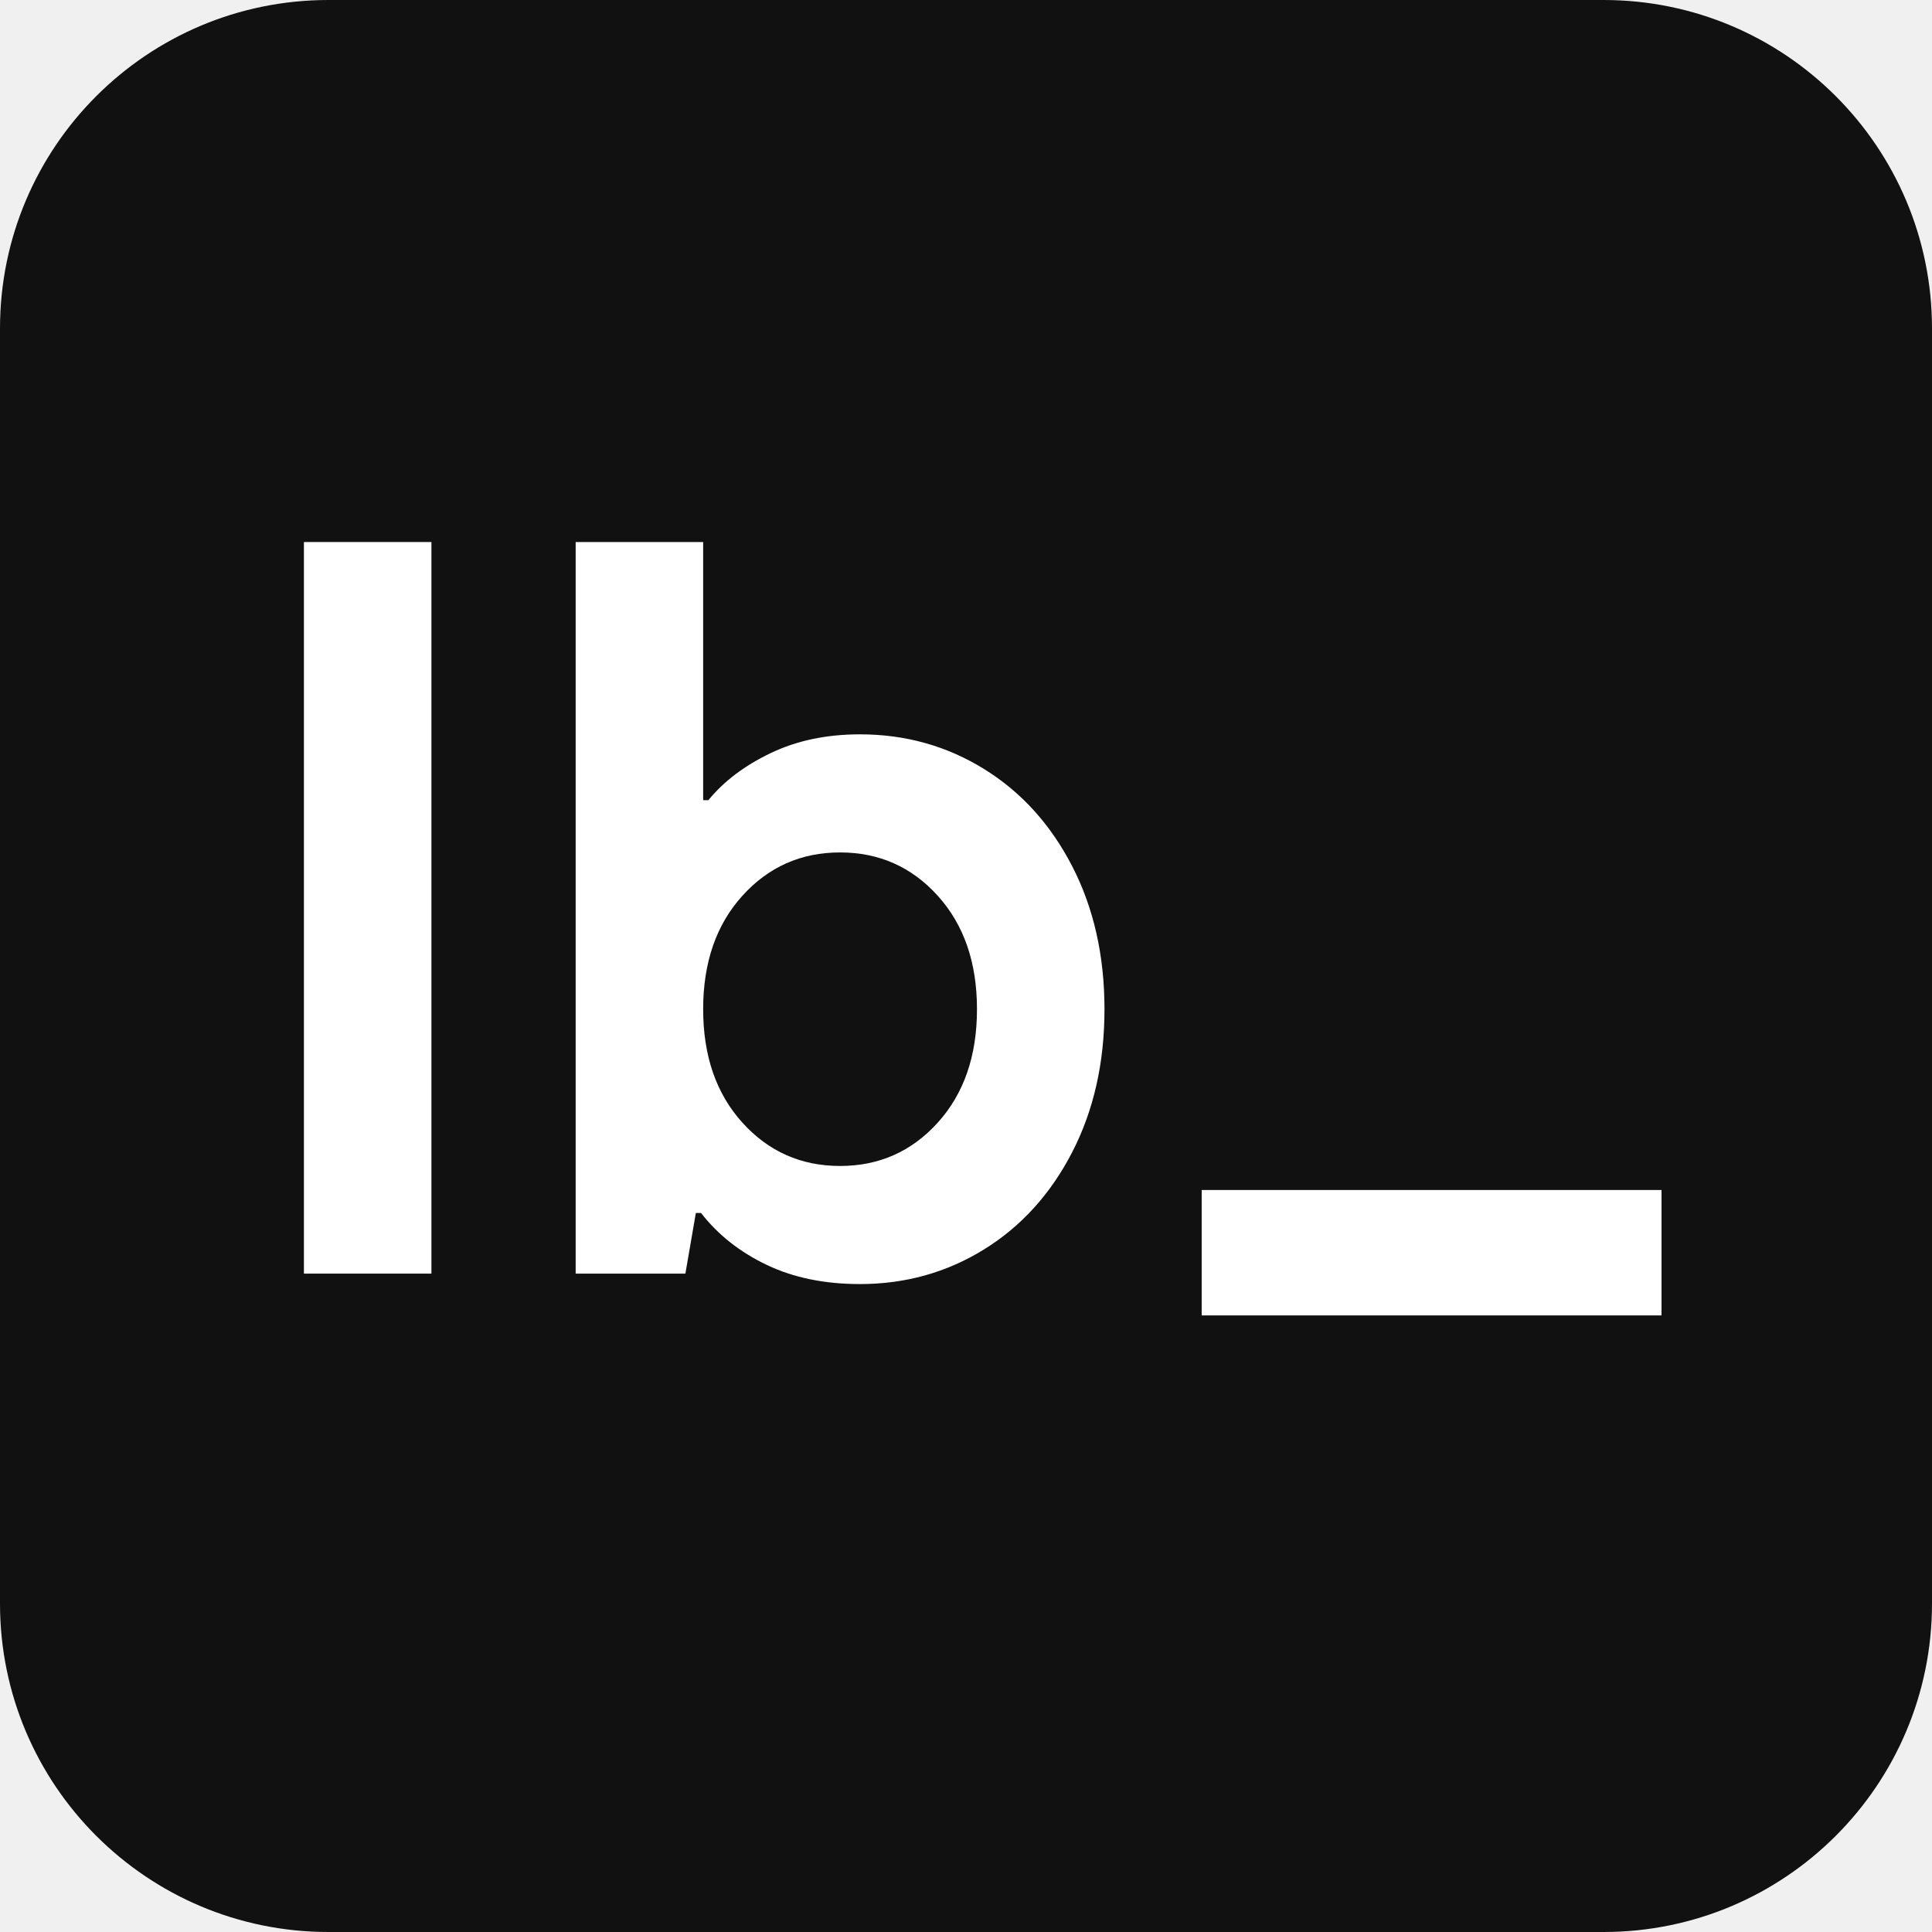
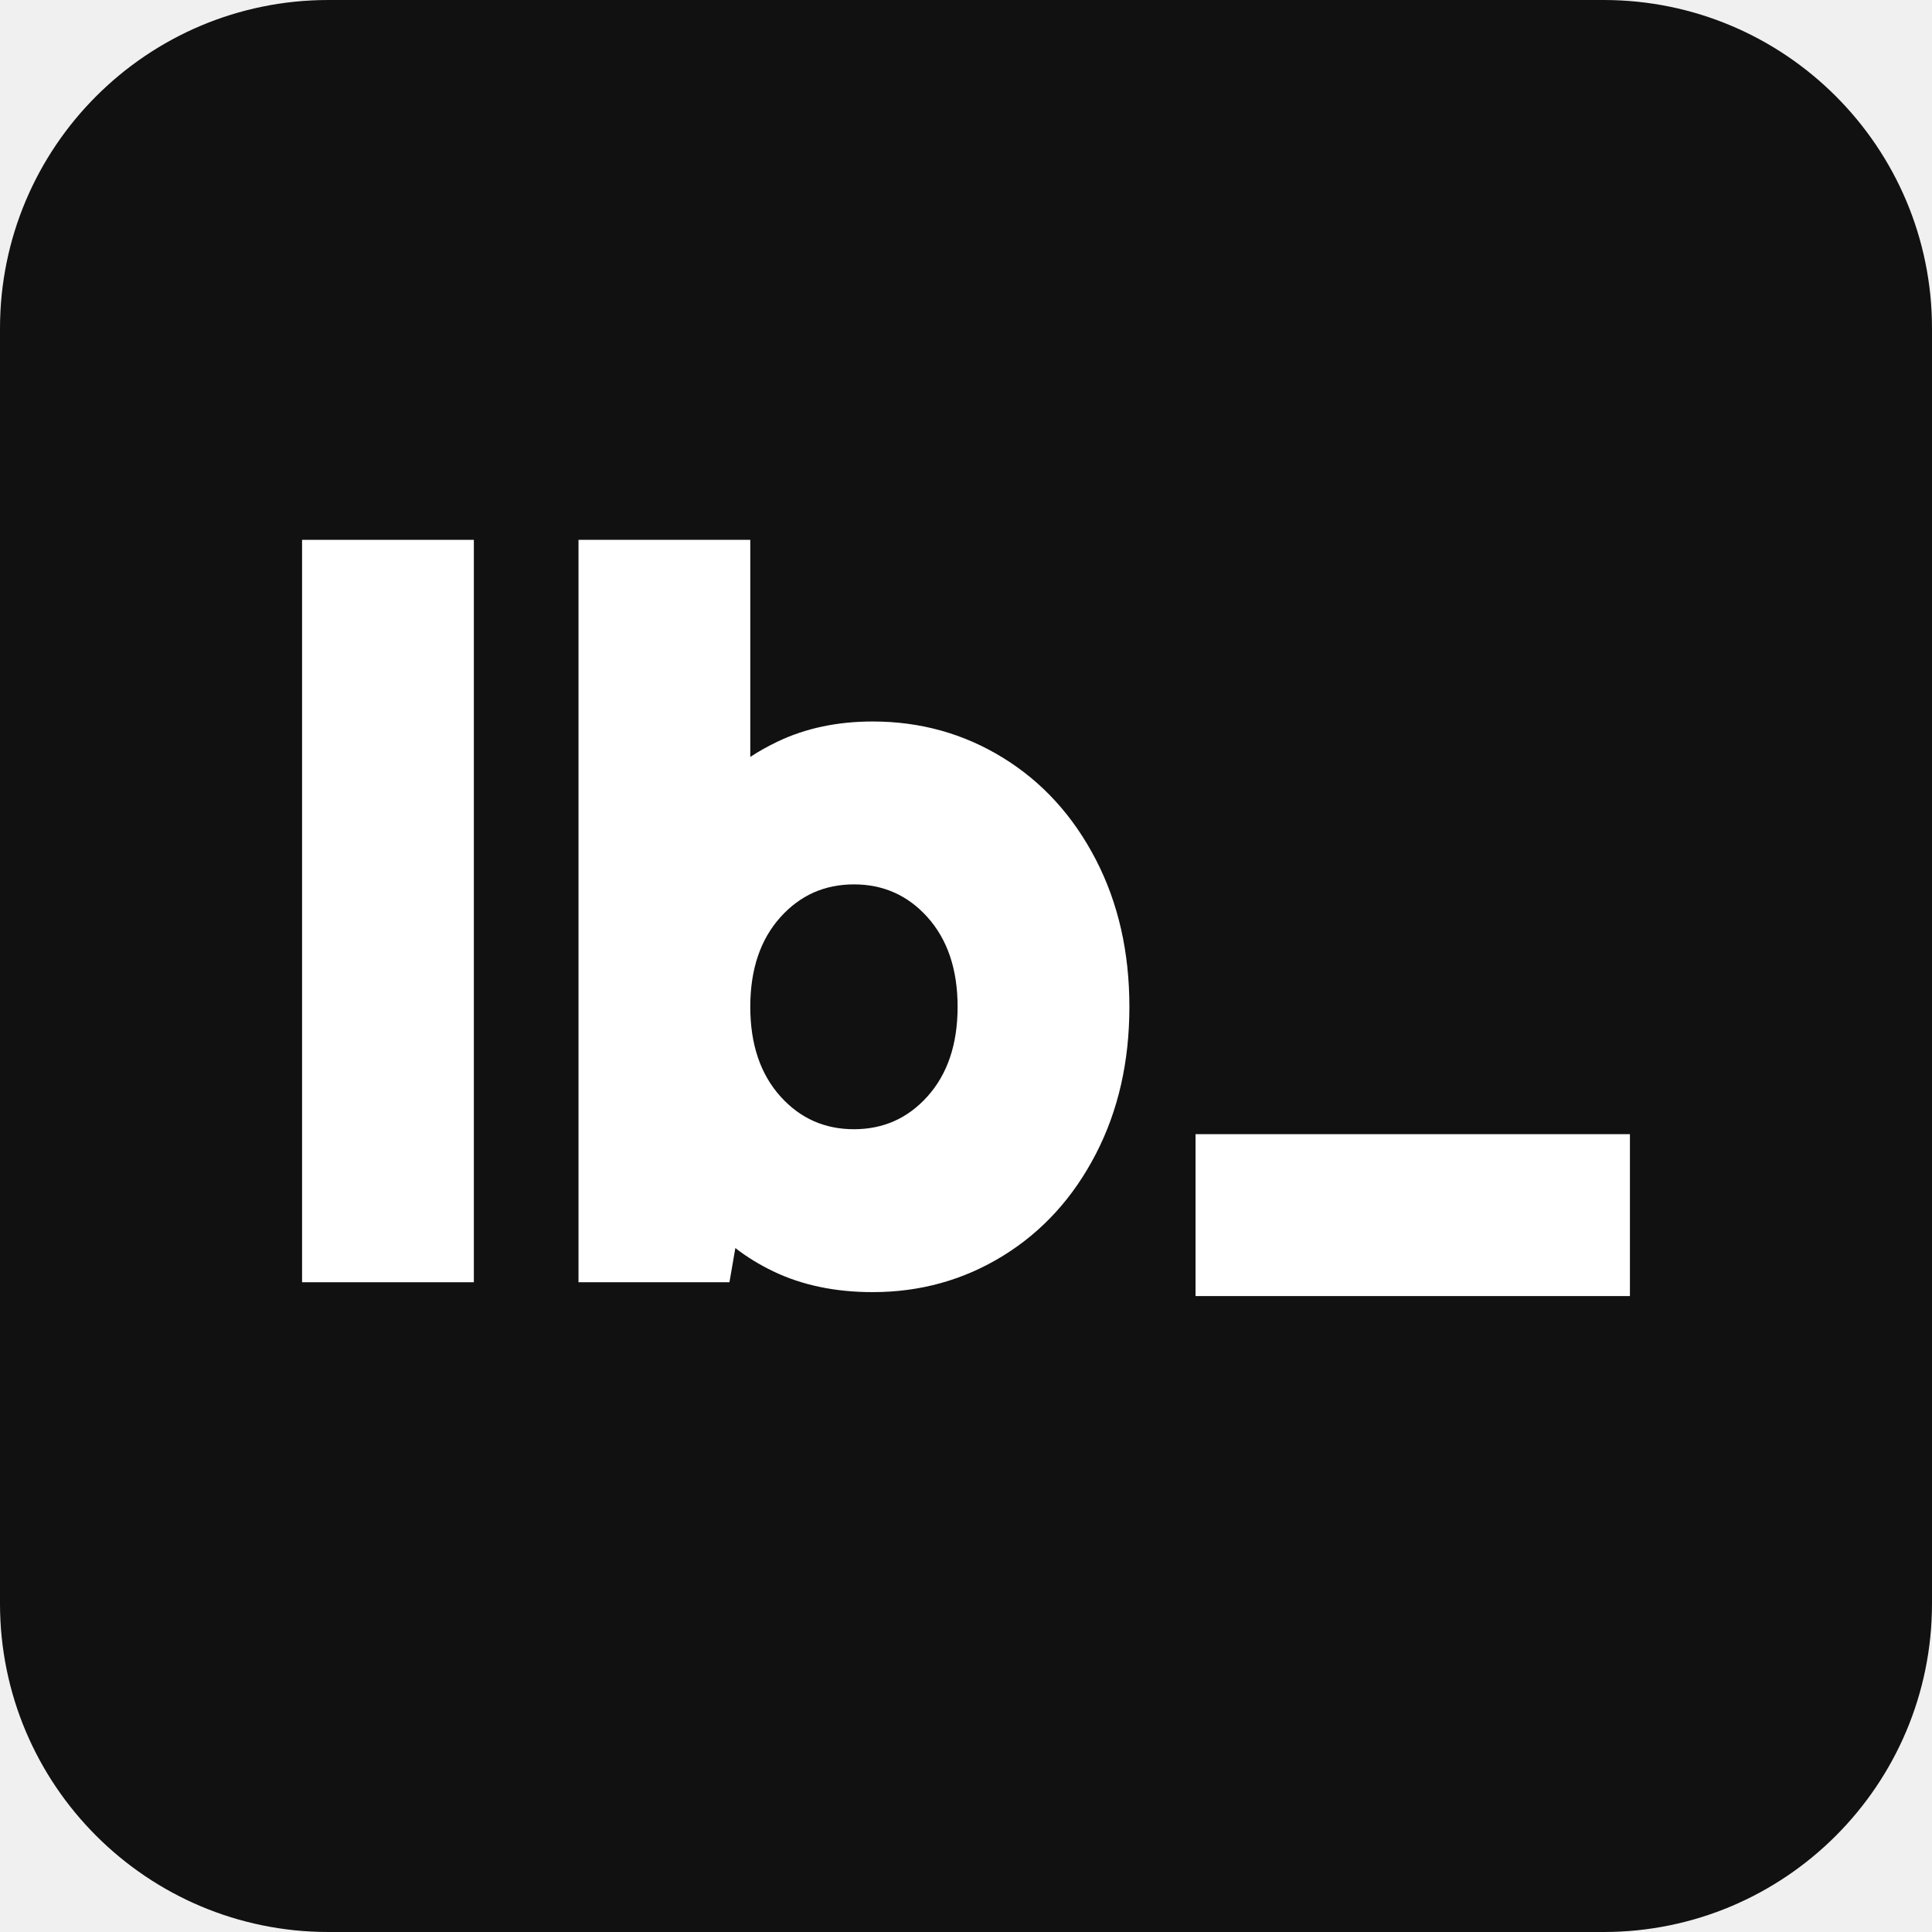
<svg xmlns="http://www.w3.org/2000/svg" viewBox="0 0 100 100" width="100" height="100" role="img" aria-label="LinkedIn Beats">
  <rect width="100" height="100" rx="17" fill="#111111" />
-   <g transform="translate(14 26) scale(0.054095)">
-     <g transform="translate(-37 738) scale(1 -1)">
-       <path fill="#ffffff" transform="translate(0.000 0)" d="M191 0H69V700H191Z" />
-       <path fill="#ffffff" transform="translate(260.000 0)" d="M189 58H184L174 0H69V700H191V453H196Q218 480 255.5 498.0Q293 516 341 516Q406 516 459.5 483.0Q513 450 544.0 390.0Q575 330 575 253Q575 176 544.0 116.0Q513 56 459.5 23.0Q406 -10 341 -10Q290 -10 251.5 8.5Q213 27 189 58ZM453 253Q453 320 415.5 361.5Q378 403 322 403Q266 403 228.5 361.5Q191 320 191 253Q191 186 228.5 144.5Q266 103 322 103Q378 103 415.5 144.5Q453 186 453 253Z" />
+   <g transform="translate(14 26) scale(0.0511)">
+     <g transform="translate(-11 764) scale(1 -1)">
+       <path fill="#ffffff" transform="translate(0.000 0)" d="M43.0 -26.0H217.0V726.0H43.0Z" />
+       <path fill="#ffffff" transform="translate(280.000 0)" d="M201.873 8.641Q219.198 -4.824 240.239 -14.935Q284.077 -36.0 341.0 -36.0Q413.374 -36.0 473.15 0.871Q532.788 37.658 567.099 104.065Q601.0 169.68 601.0 253.0Q601.0 336.32 567.099 401.935Q532.788 468.342 473.15 505.129Q413.374 542.0 341.0 542.0Q287.083 542.0 244.249 521.44Q229.625 514.42 217.0 506.114V726.0H43.0V-26.0H195.901L201.873 8.641ZM427.0 253.0Q427.0 196.007 396.209 161.932Q366.452 129.0 322.0 129.0Q277.548 129.0 247.791 161.932Q217.0 196.007 217.0 253Q217.0 309.993 247.791 344.068Q277.548 377.0 322.0 377.0Q366.452 377.0 396.209 344.068Q427.0 309.993 427.0 253.0Z" />
    </g>
-     <rect data-afterbeat="true" x="891.000" y="658" width="440" height="120" fill="#ffffff" />
+     <rect data-afterbeat="true" x="937.000" y="640" width="440" height="164" fill="#ffffff" />
  </g>
</svg>
